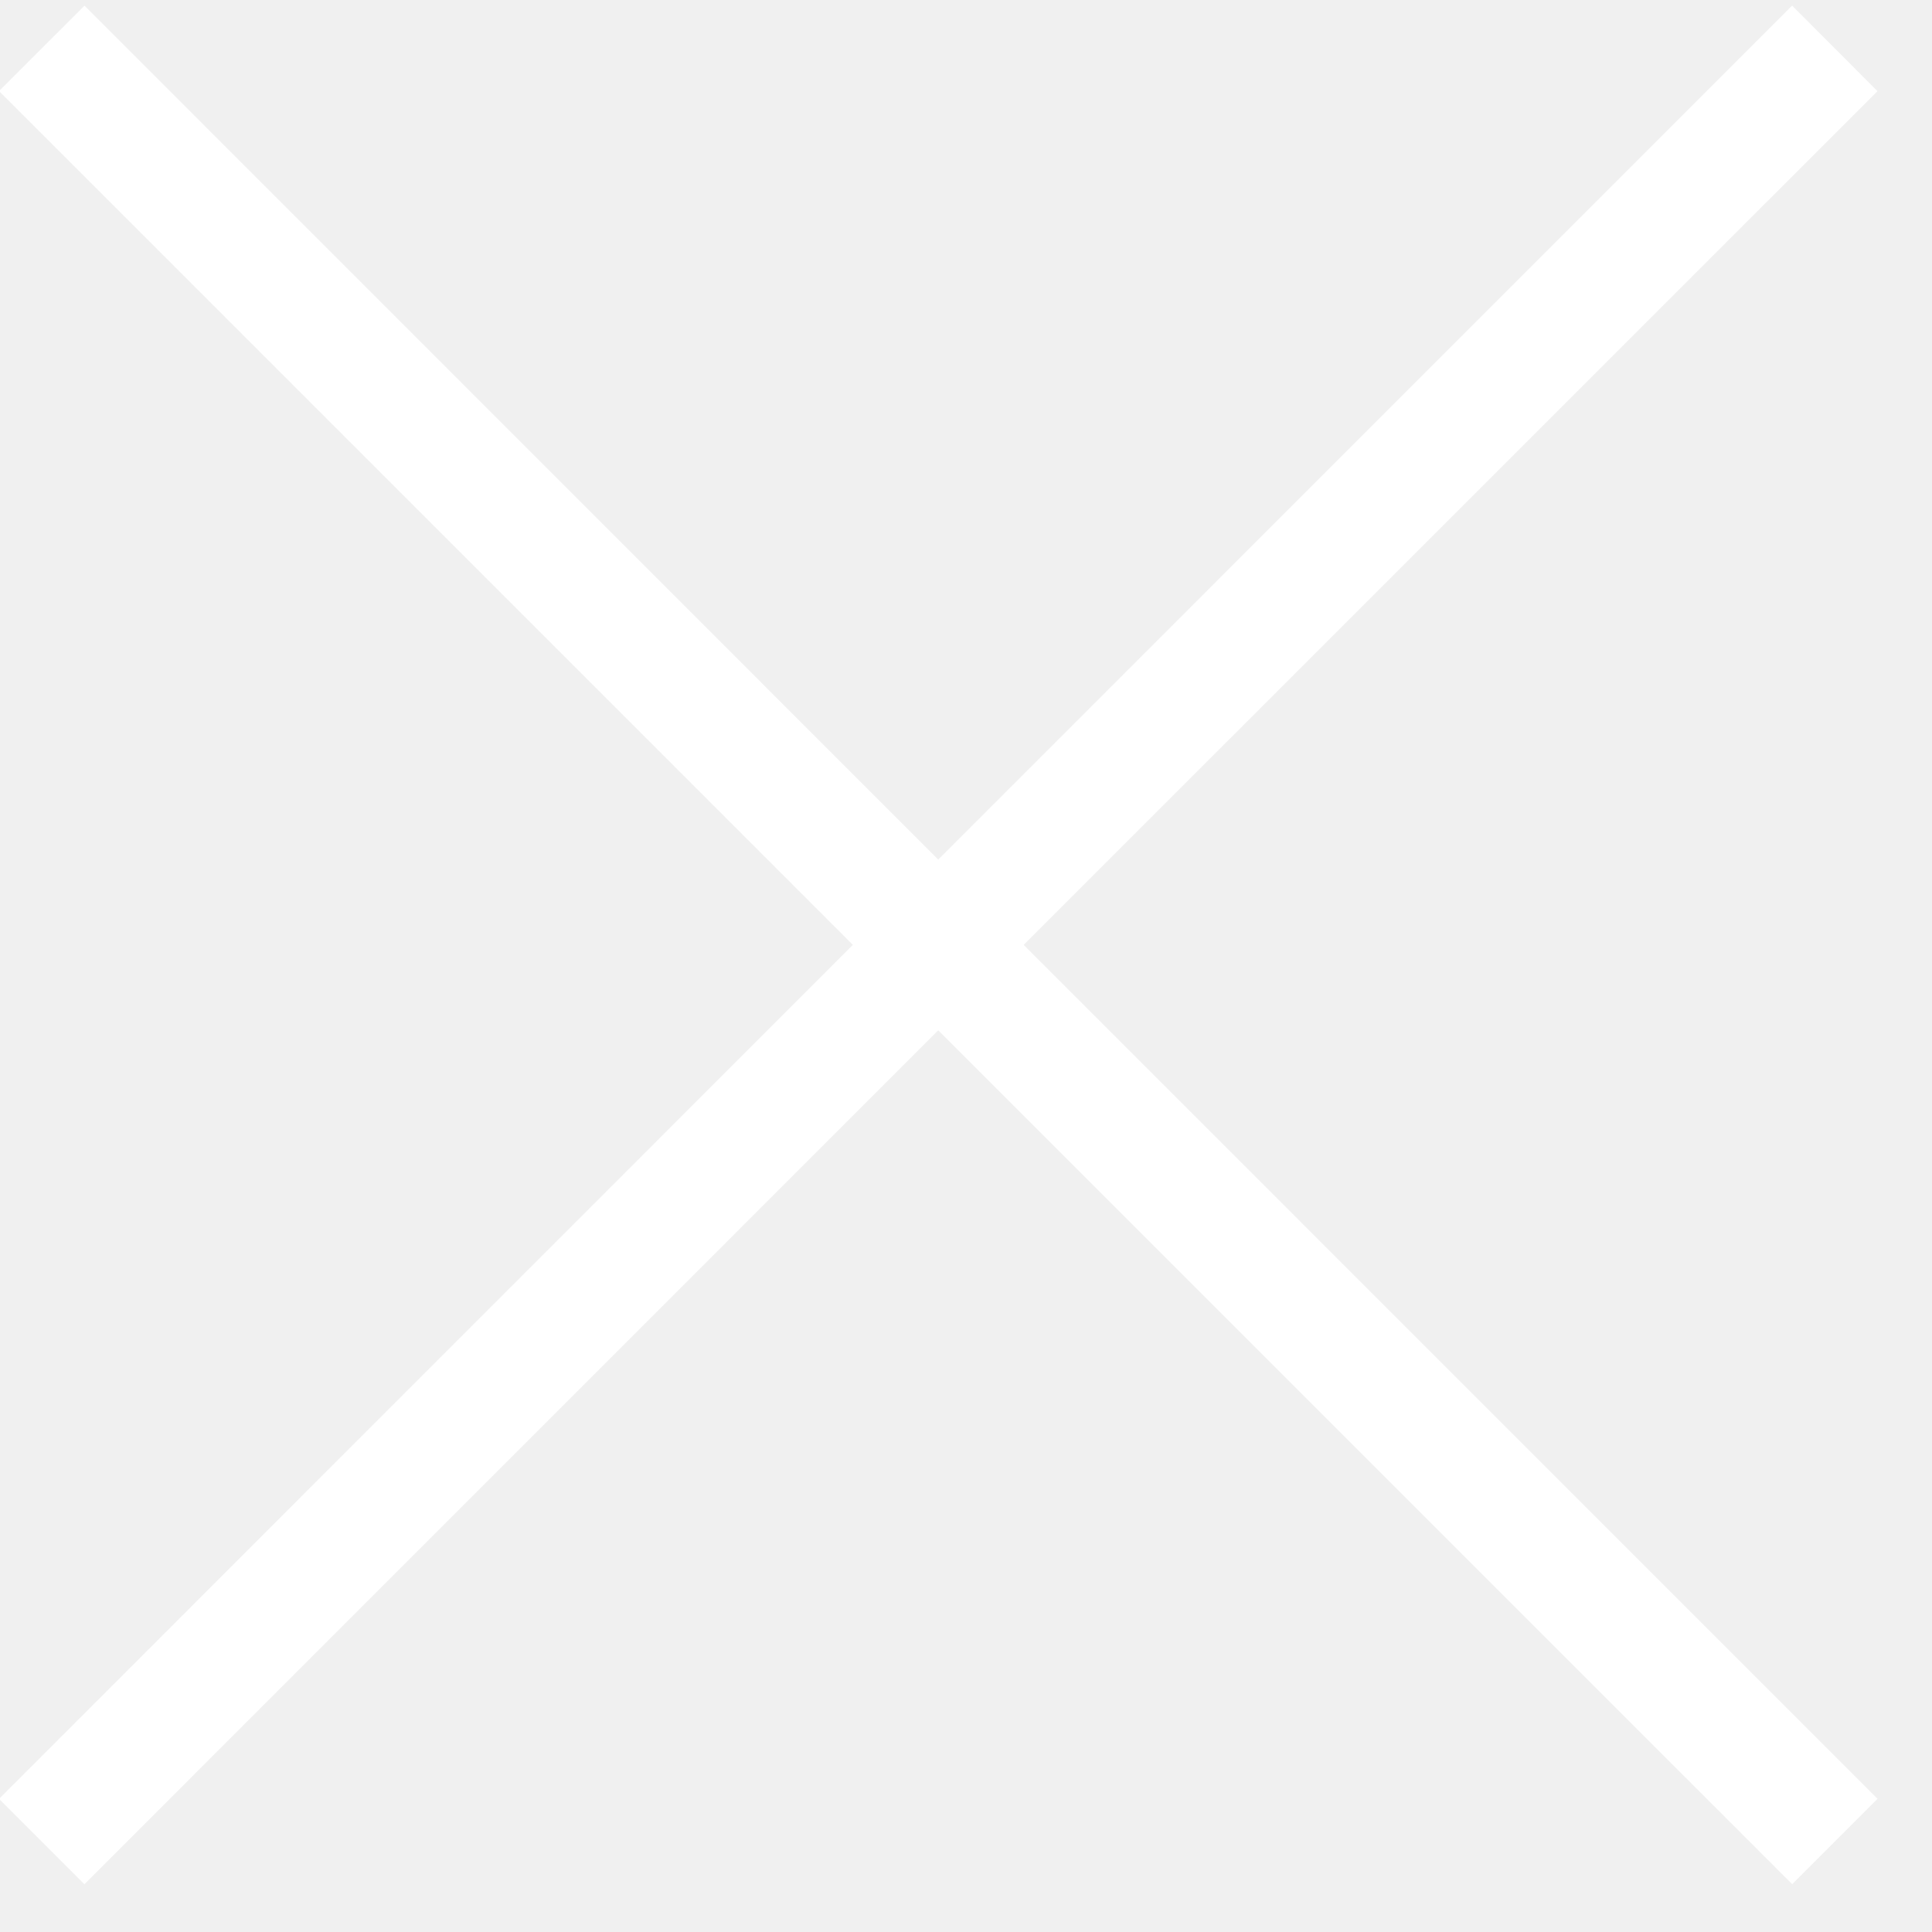
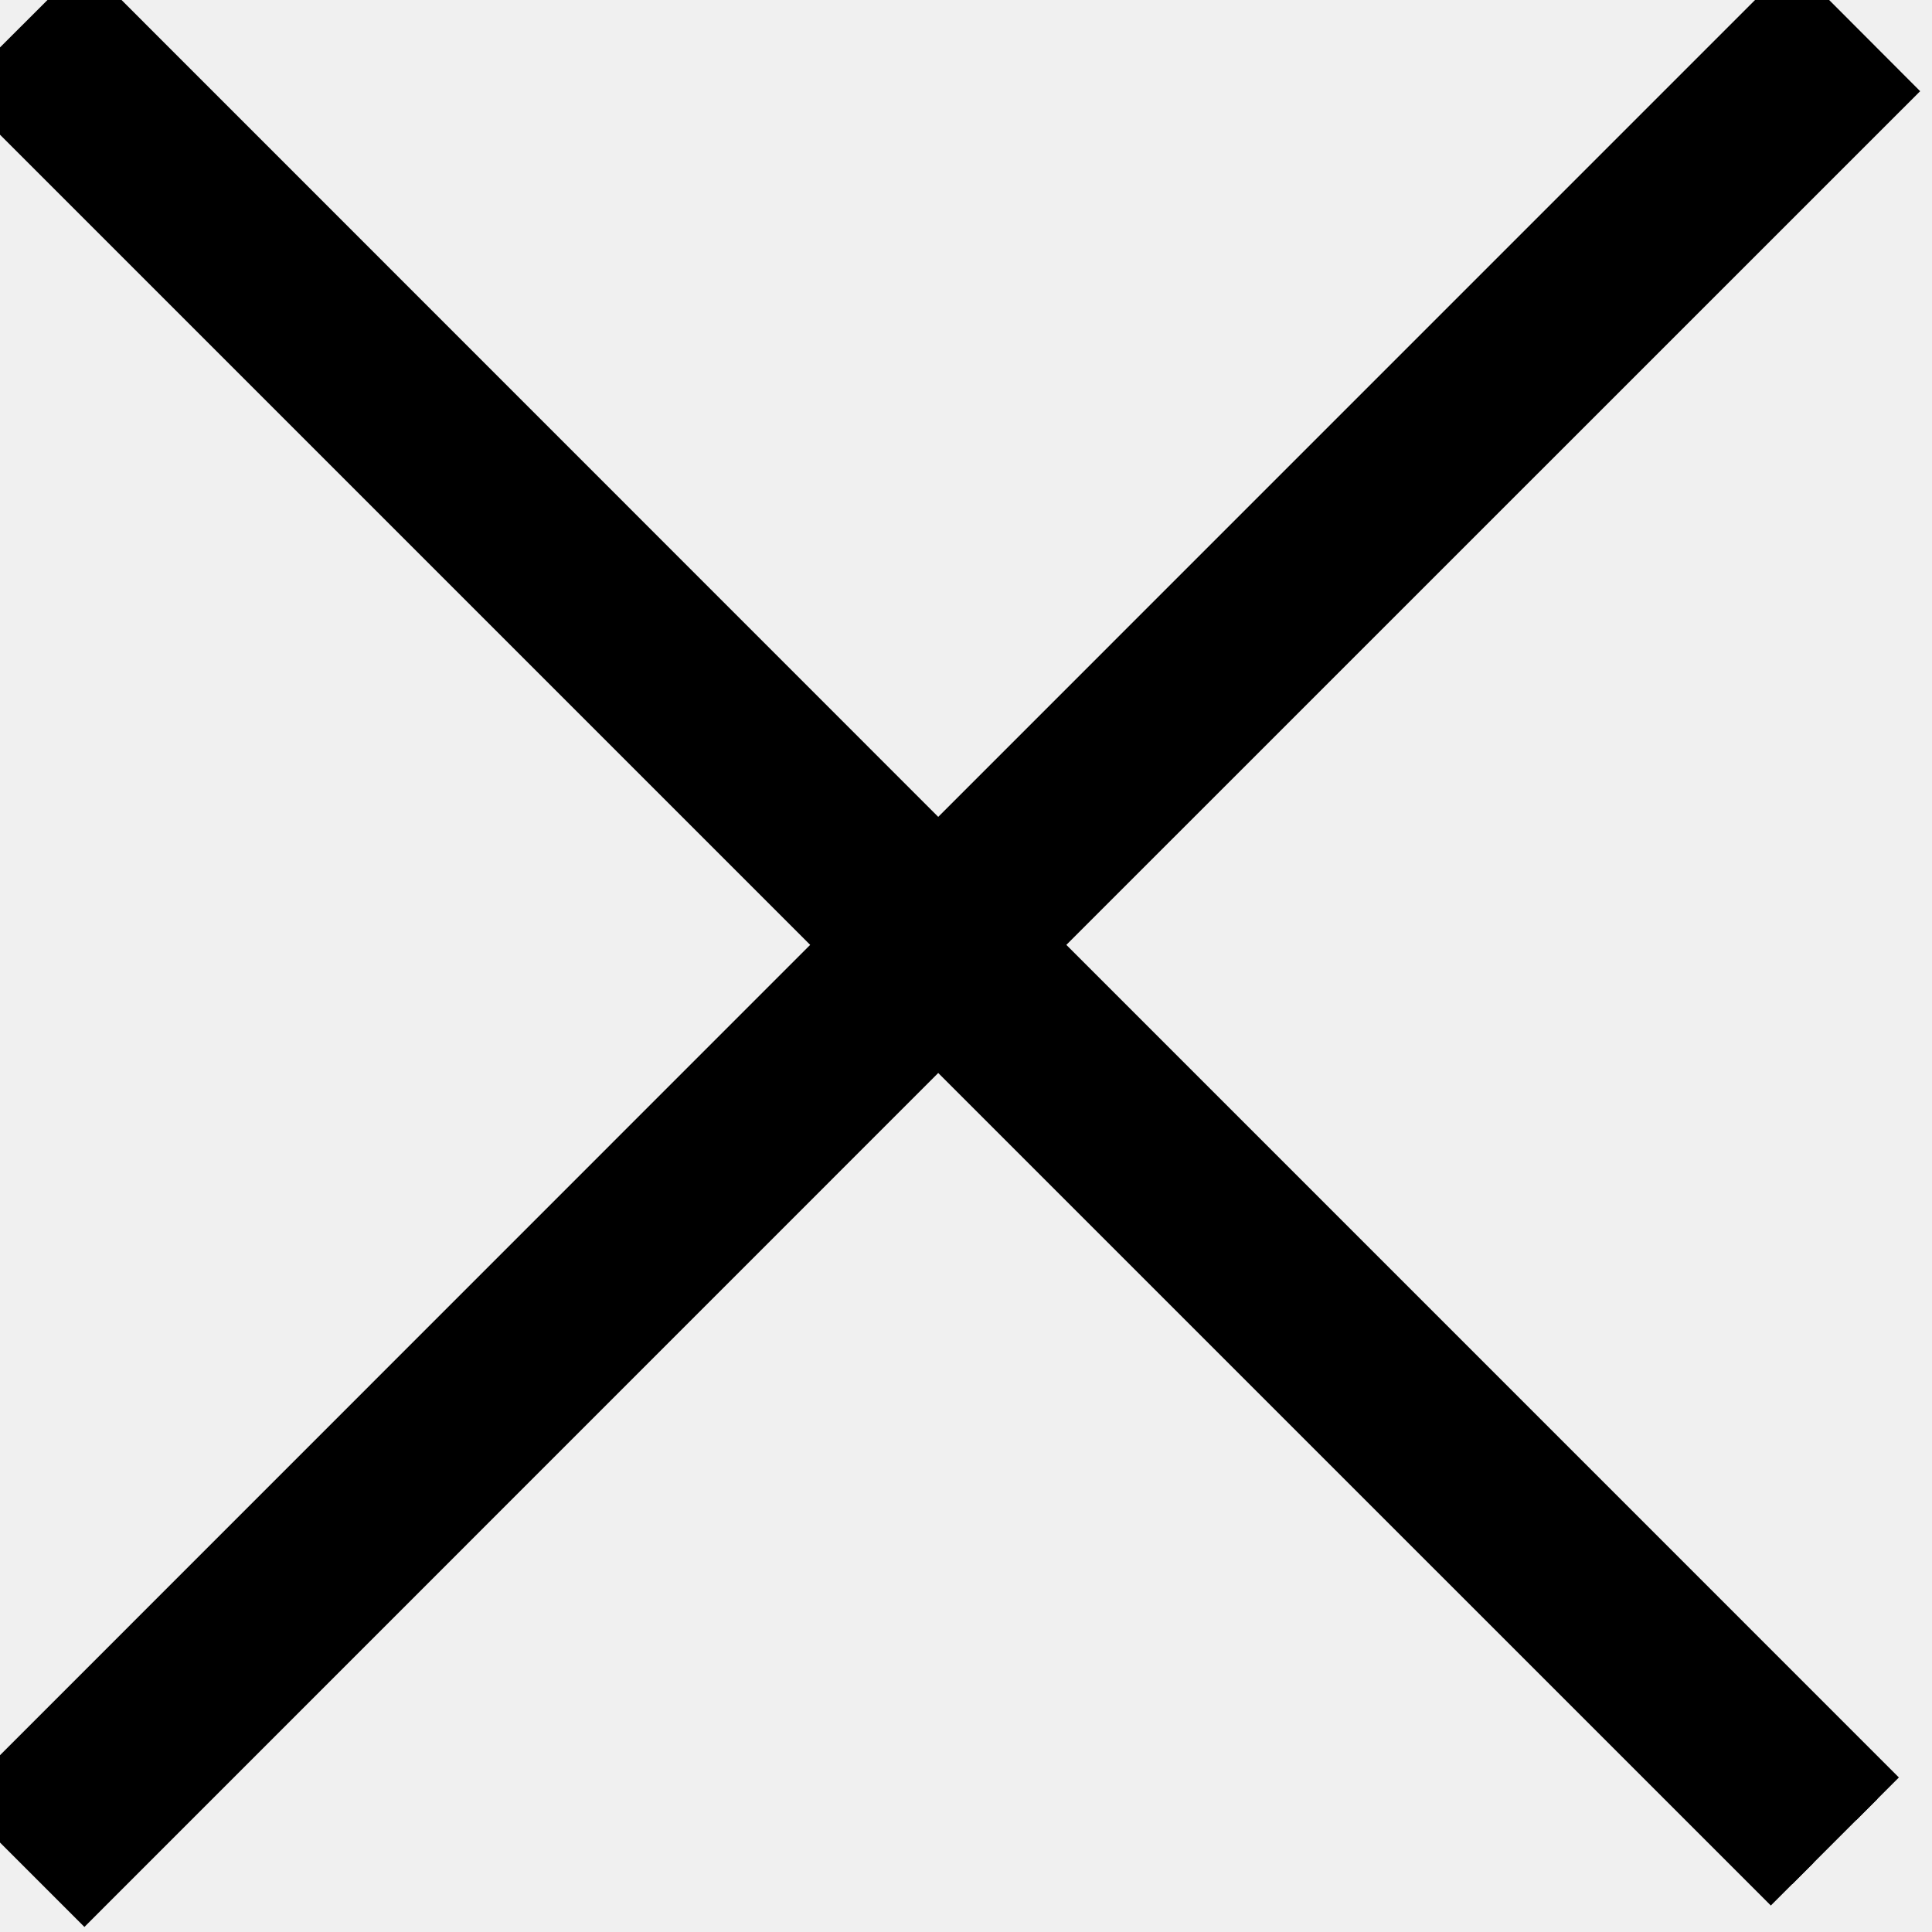
<svg xmlns="http://www.w3.org/2000/svg" width="32" height="32" viewBox="0 0 32 32">
-   <path d="M31.098 29.794L16.955 15.65 31.097 1.51 29.683.093 15.54 14.237 1.4.094-.016 1.508 14.126 15.65-.016 29.795l1.414 1.414L15.54 17.065l14.144 14.143" fill="#fff" fill-rule="evenodd" />
+   <path d="M31.098 29.794L16.955 15.65 31.097 1.51 29.683.093 15.54 14.237 1.4.094-.016 1.508 14.126 15.65-.016 29.795l1.414 1.414L15.54 17.065l14.144 14.143" fill="#000000" stroke="#000000" fill-rule="evenodd" />
</svg>
